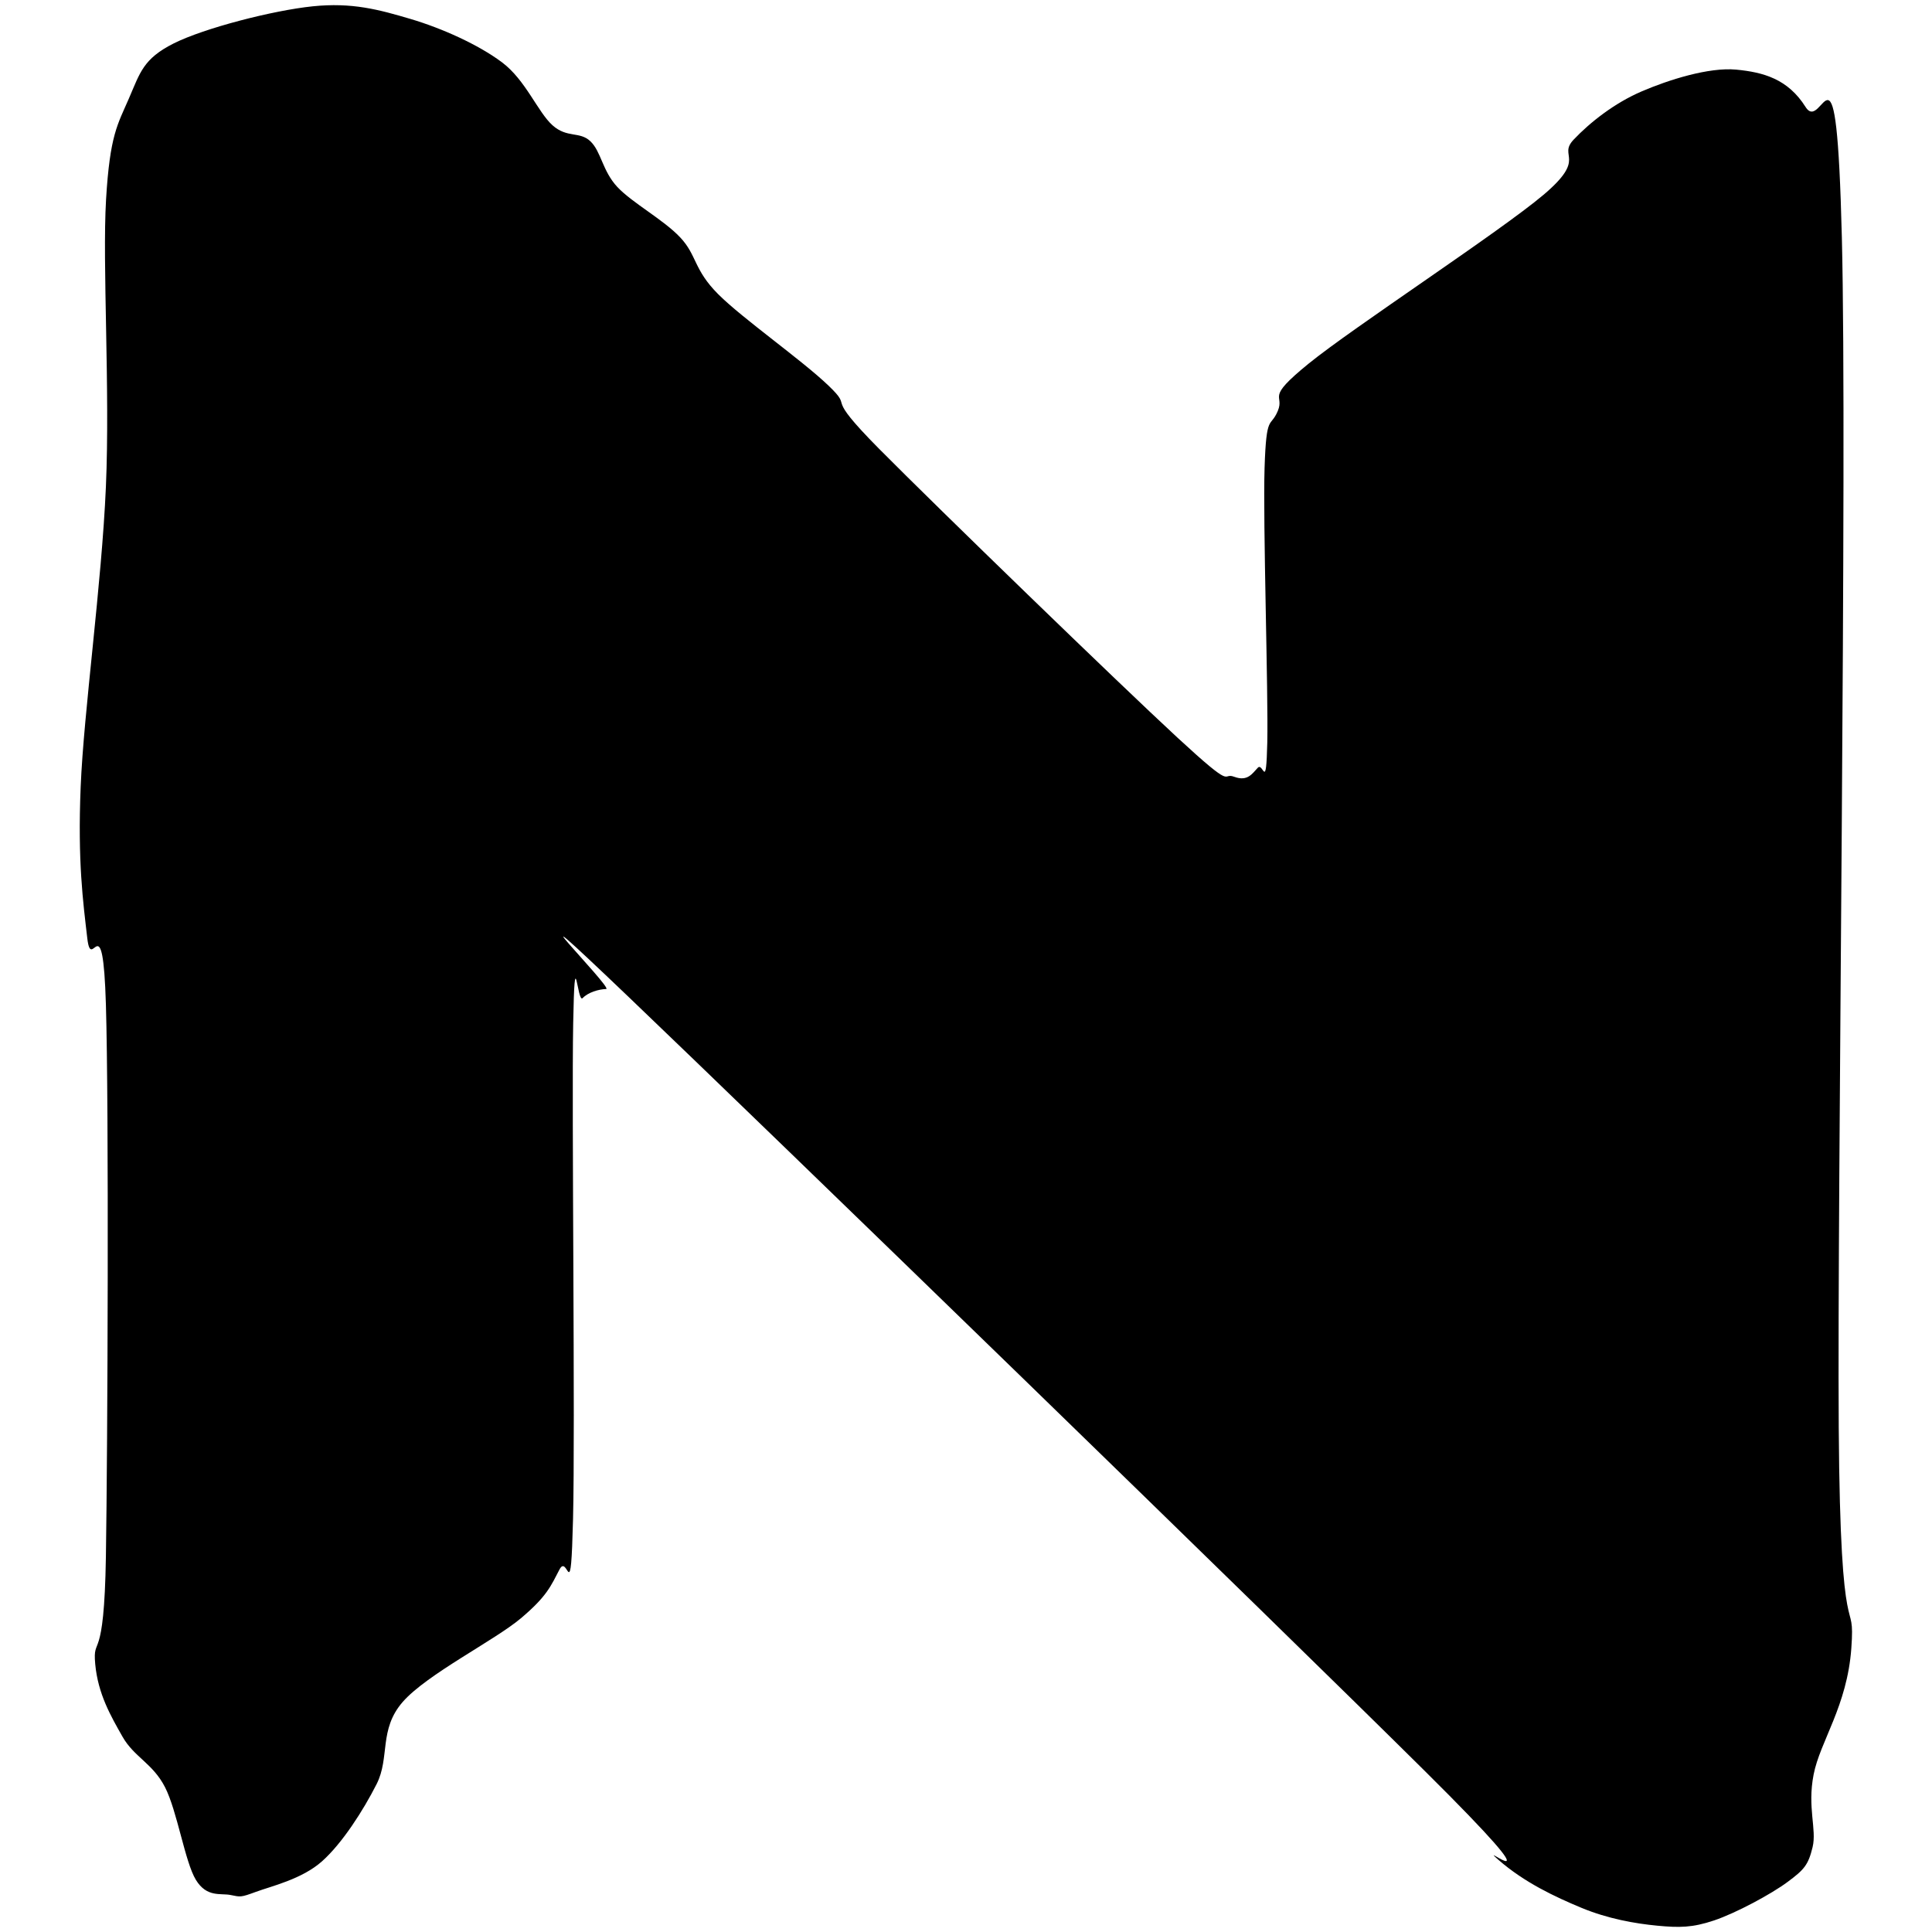
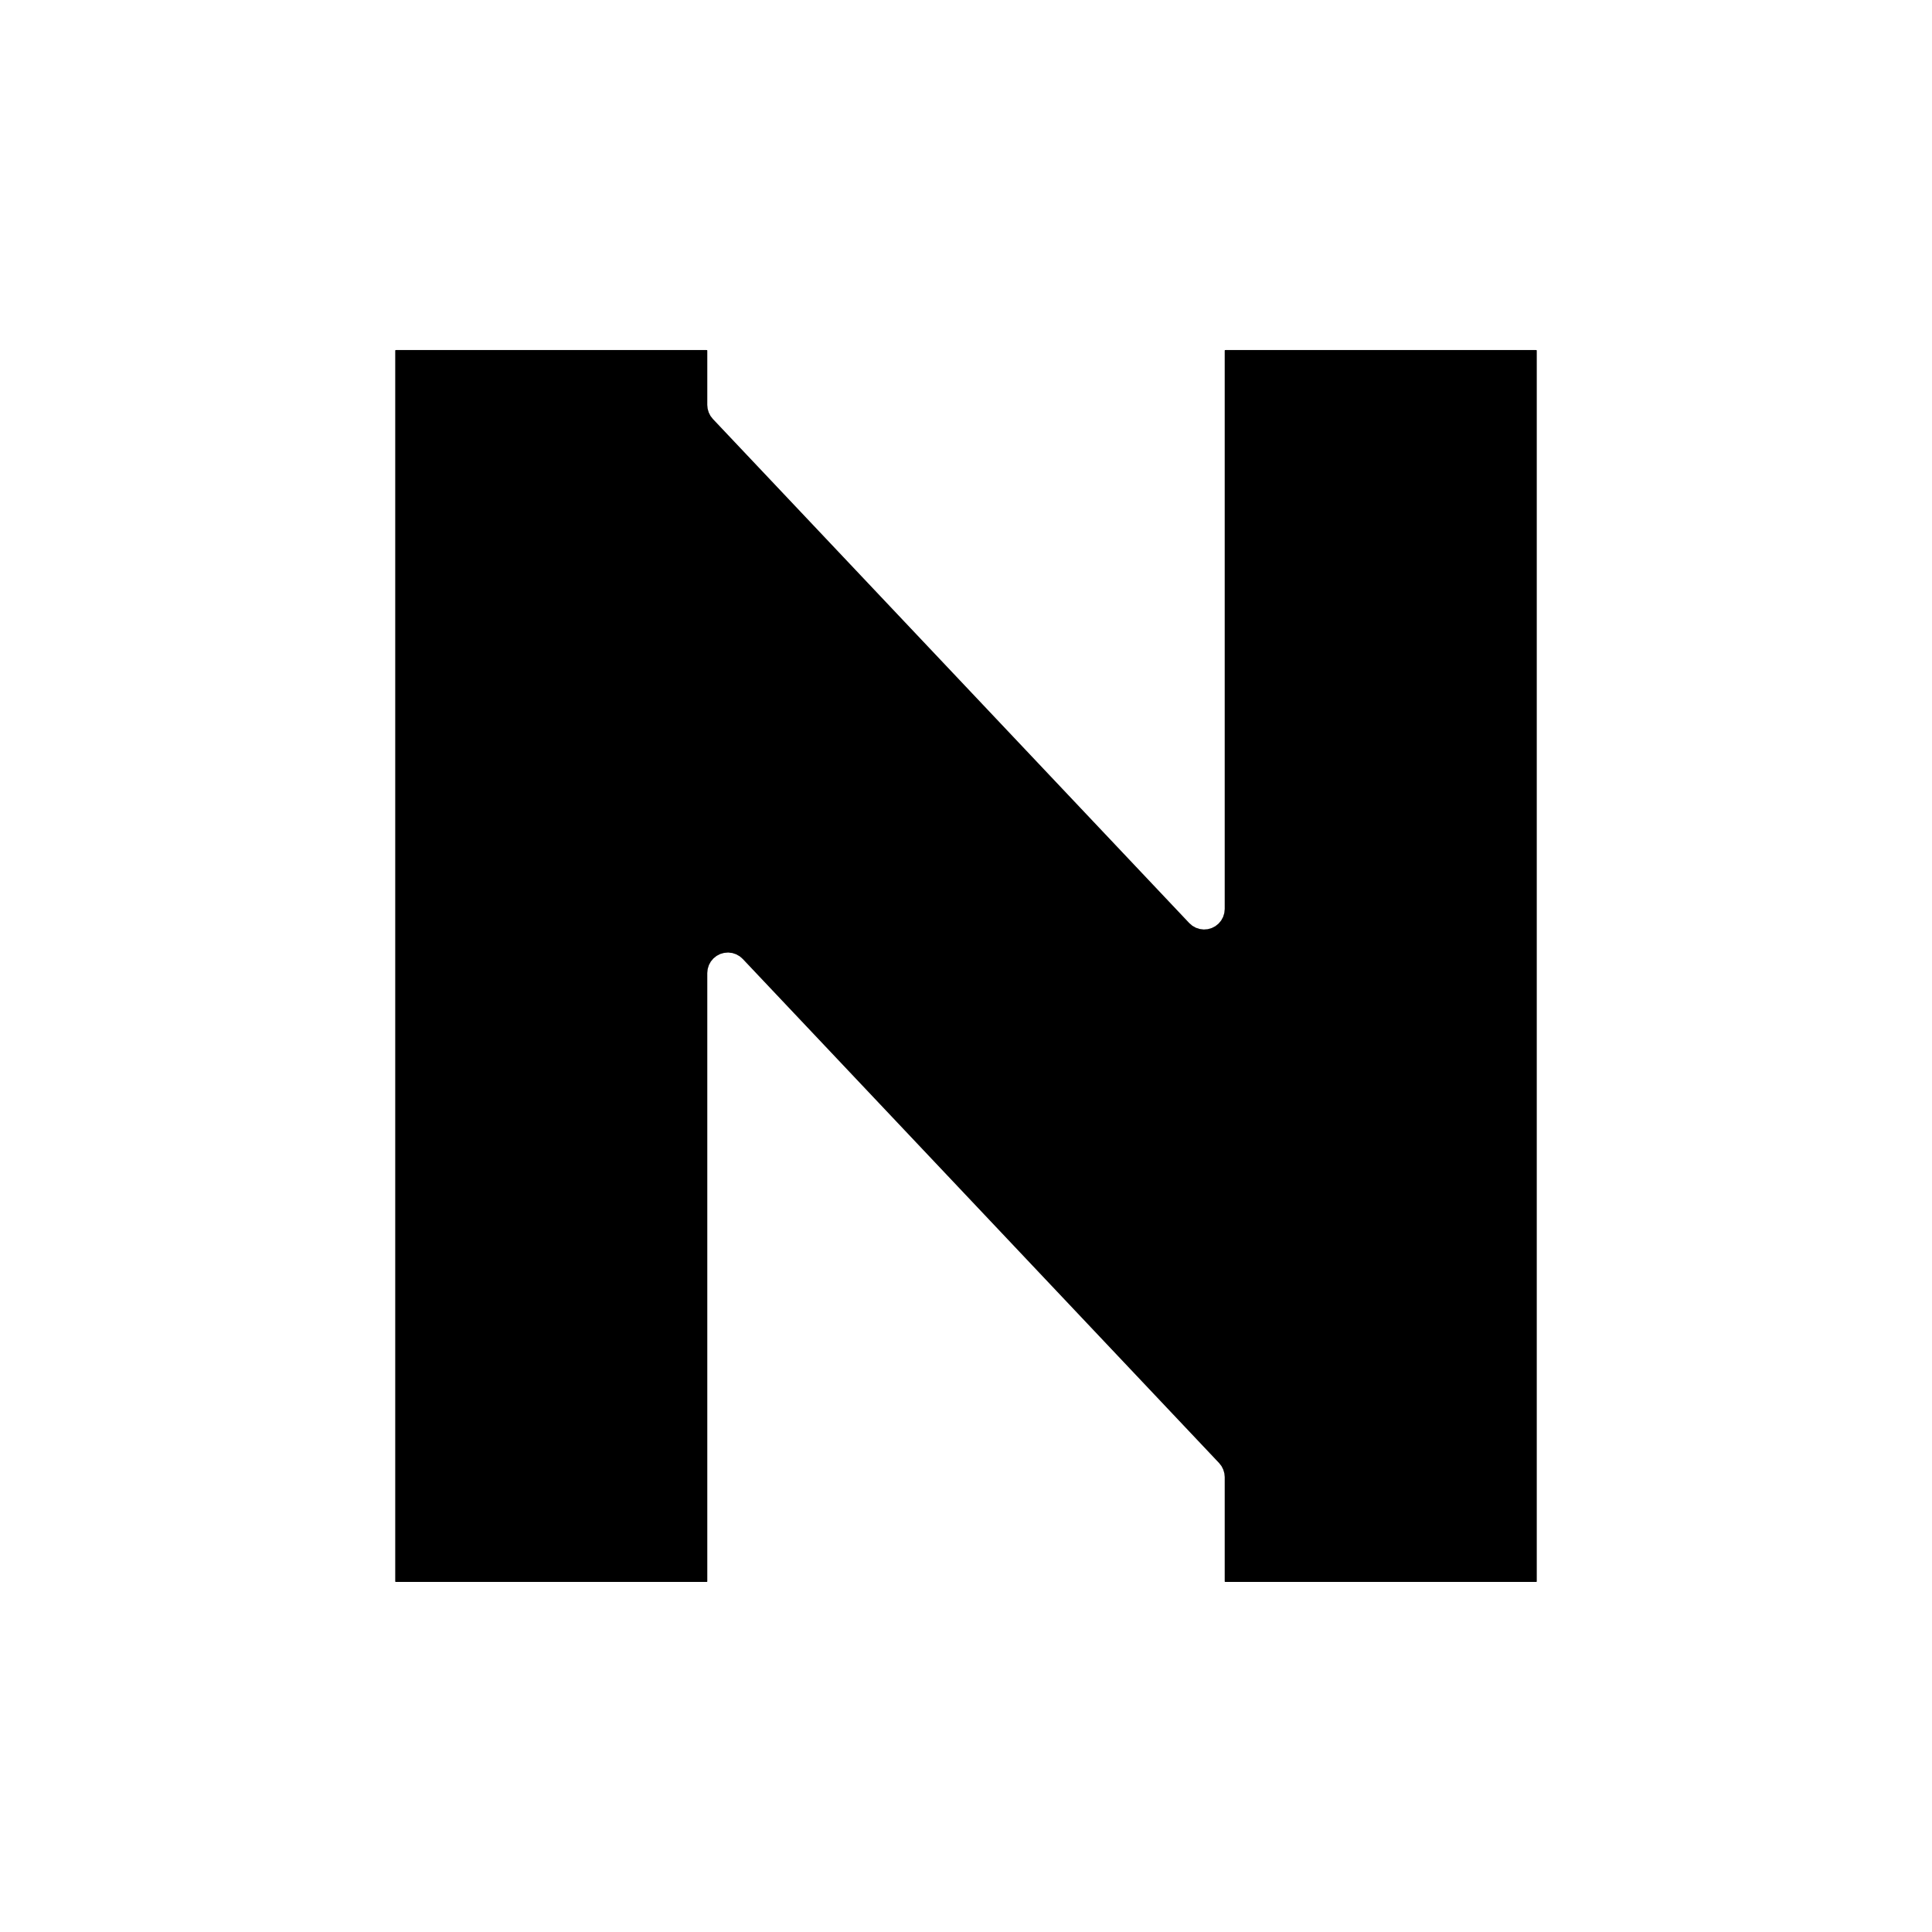
<svg xmlns="http://www.w3.org/2000/svg" width="1024" height="1024" viewBox="0 0 1024 1024" fill="none">
-   <path fill="#000000" d="M 165.70 3.35 C 144.79 5.50 108.34 14.86 92.09 23.00 C 75.87 31.17 74.29 38.44 68.30 52.24 C 62.33 66.03 58.25 71.48 56.21 105.78 C 54.19 140.07 58.37 206.15 56.13 258.01 C 53.88 309.87 44.40 377.06 42.76 416.94 C 41.12 456.80 44.03 478.00 46.26 497.24 C 48.48 516.48 54.49 477.71 56.13 532.37 C 57.77 587.00 57.06 766.84 56.13 825.13 C 55.19 883.39 49.02 866.11 50.47 882.00 C 51.94 897.90 58.77 909.61 64.93 920.48 C 71.10 931.35 80.99 934.60 87.46 947.25 C 93.93 959.88 98.02 986.79 103.80 996.33 C 109.61 1005.85 116.92 1003.32 122.21 1004.39 C 127.51 1005.46 127.51 1005.72 135.59 1002.74 C 143.69 999.74 160.06 996.03 170.72 986.49 C 181.39 976.97 192.50 959.64 199.63 945.57 C 206.74 931.51 200.68 916.72 213.43 902.08 C 226.18 887.42 262.26 869.41 276.11 857.70 C 289.98 845.99 291.97 840.58 296.57 831.82 C 301.17 823.03 302.51 853.28 303.72 805.05 C 304.92 756.80 302.96 588.41 303.80 542.40 C 304.65 496.40 305.89 532.05 308.80 529.02 C 311.71 525.98 317.25 524.32 321.28 524.20 C 325.33 524.07 260.65 459.11 332.99 528.22 C 405.34 597.34 678.55 862.63 755.40 938.88 C 832.25 1015.12 780.34 973.66 794.16 985.72 C 807.96 997.77 824.19 1005.36 838.21 1011.19 C 852.24 1017.01 866.65 1019.53 878.36 1020.65 C 890.07 1021.76 896.96 1021.74 908.47 1017.88 C 920.00 1014.01 938.82 1003.91 947.51 997.43 C 956.23 990.96 958.42 988.50 960.71 979.03 C 963.01 969.55 957.82 958.12 961.25 940.56 C 964.66 922.99 979.02 904.30 981.24 873.64 C 983.45 842.96 975.40 881.17 974.57 756.54 C 973.73 631.91 979.15 242.49 976.22 125.85 C 973.29 9.20 966.34 71.52 956.98 56.69 C 947.65 41.87 934.68 38.28 920.18 36.90 C 905.69 35.55 884.35 42.31 869.99 48.50 C 855.66 54.67 842.72 64.86 834.08 73.99 C 825.44 83.11 841.55 83.43 818.13 103.22 C 794.71 123.01 717.04 173.65 693.55 192.77 C 670.06 211.87 681.12 208.66 677.24 217.86 C 673.36 227.06 671.18 218.70 670.25 247.97 C 669.33 277.25 672.27 367.02 671.69 393.52 C 671.08 420.00 669.60 403.86 666.68 406.90 C 663.77 409.93 661.30 414.36 654.19 411.72 C 647.10 409.06 655.44 419.92 624.08 390.96 C 592.73 362.00 496.80 269.00 466.00 237.94 C 435.19 206.85 453.44 218.13 439.22 204.48 C 425.00 190.81 393.80 169.06 380.69 155.96 C 367.57 142.85 369.46 135.32 360.54 125.85 C 351.63 116.37 335.13 107.57 327.19 99.09 C 319.26 90.59 318.65 80.33 312.92 74.88 C 307.19 69.43 300.65 73.37 292.84 66.40 C 285.05 59.44 278.62 42.44 266.08 33.04 C 253.53 23.65 234.29 14.99 217.56 10.04 C 200.83 5.09 186.61 1.19 165.70 3.35 Z" />
+   <path fill="#000000" d="M 209.52 838.42 L 210.01 838.46 L 374.35 838.46 L 374.84 838.42 L 374.88 837.93 L 374.88 515.75 L 375.10 513.60 L 375.73 511.54 L 376.76 509.64 L 378.15 507.98 L 379.83 506.64 L 381.74 505.64 L 383.82 505.05 L 385.97 504.87 L 388.12 505.12 L 390.16 505.80 L 392.05 506.86 L 393.68 508.28 L 646.14 775.44 L 647.41 777.06 L 648.34 778.90 L 648.92 780.87 L 649.12 782.91 L 649.12 837.93 L 649.16 838.42 L 649.65 838.46 L 813.99 838.46 L 814.48 838.42 L 814.52 837.93 L 814.52 186.07 L 814.48 185.58 L 813.99 185.53 L 649.65 185.53 L 649.16 185.58 L 649.12 186.07 L 649.12 481.76 L 648.90 483.91 L 648.27 485.97 L 647.24 487.87 L 645.85 489.53 L 644.17 490.88 L 642.26 491.87 L 640.18 492.47 L 638.03 492.64 L 635.88 492.39 L 633.84 491.72 L 631.95 490.65 L 630.32 489.23 L 377.86 222.08 L 376.59 220.46 L 375.66 218.63 L 375.08 216.65 L 374.88 214.60 L 374.88 186.07 L 374.84 185.58 L 374.35 185.53 L 210.01 185.53 L 209.52 185.58 L 209.48 186.07 L 209.48 837.93 Z" />
</svg>
